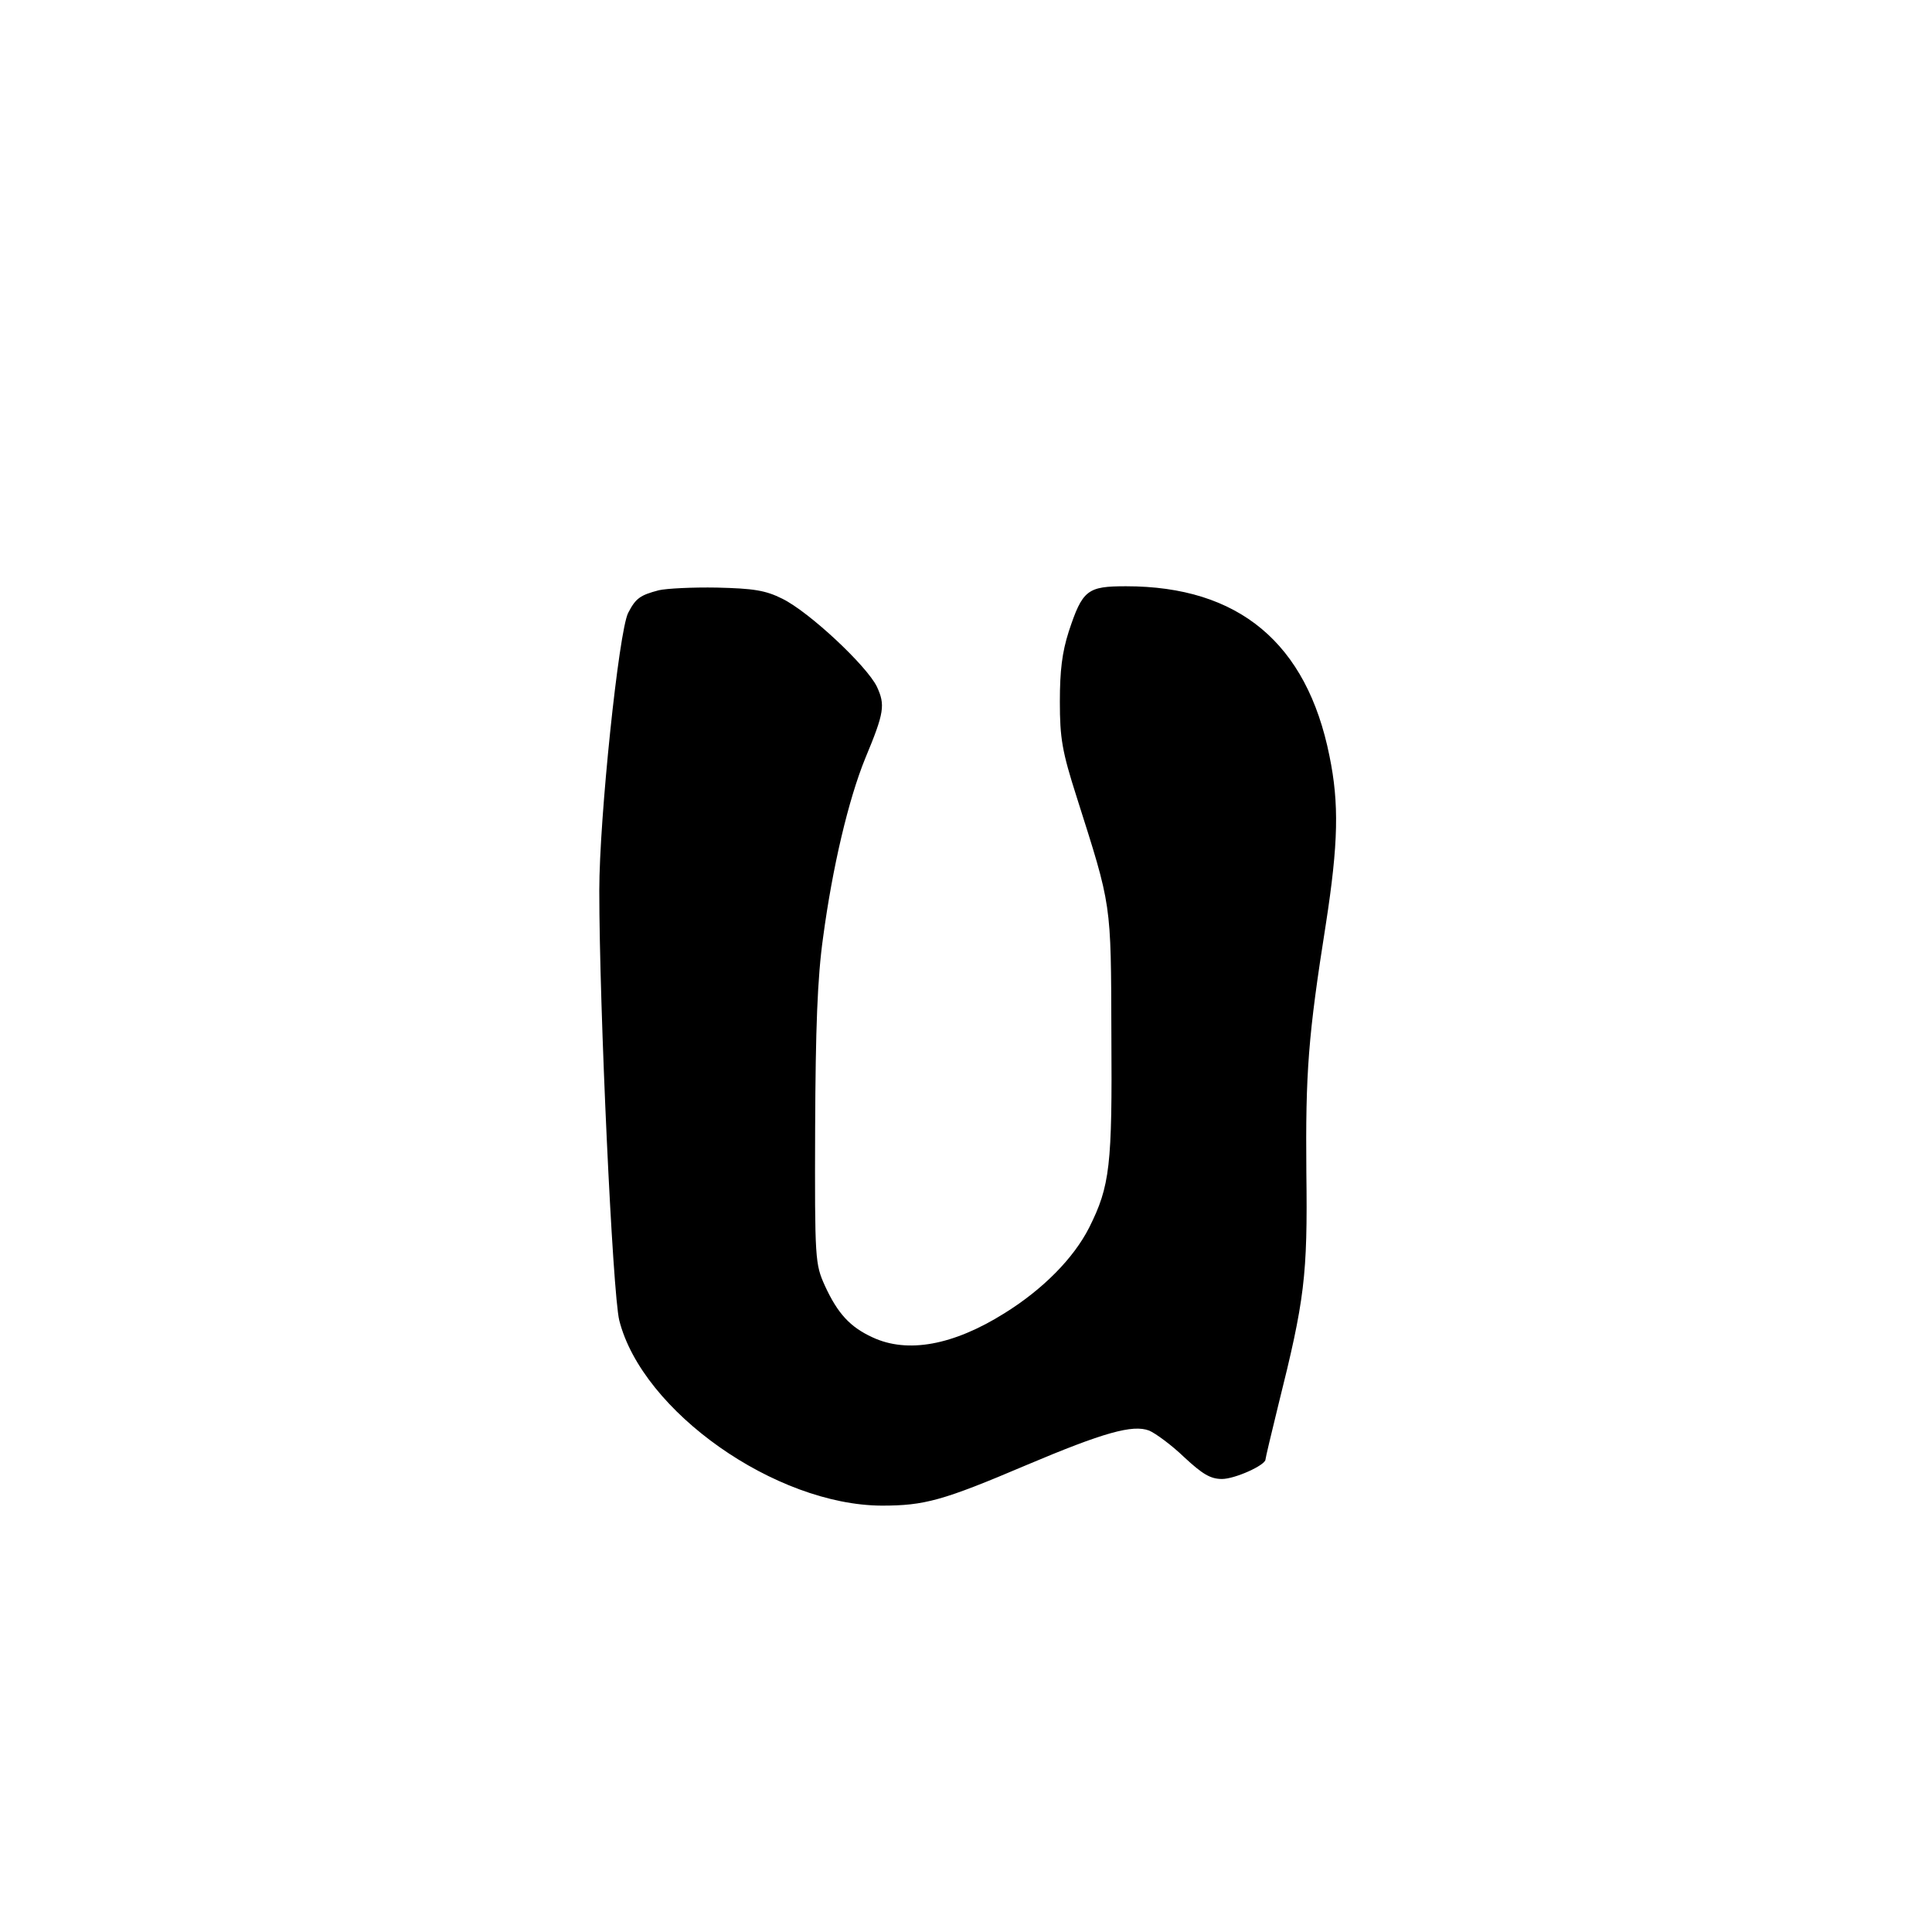
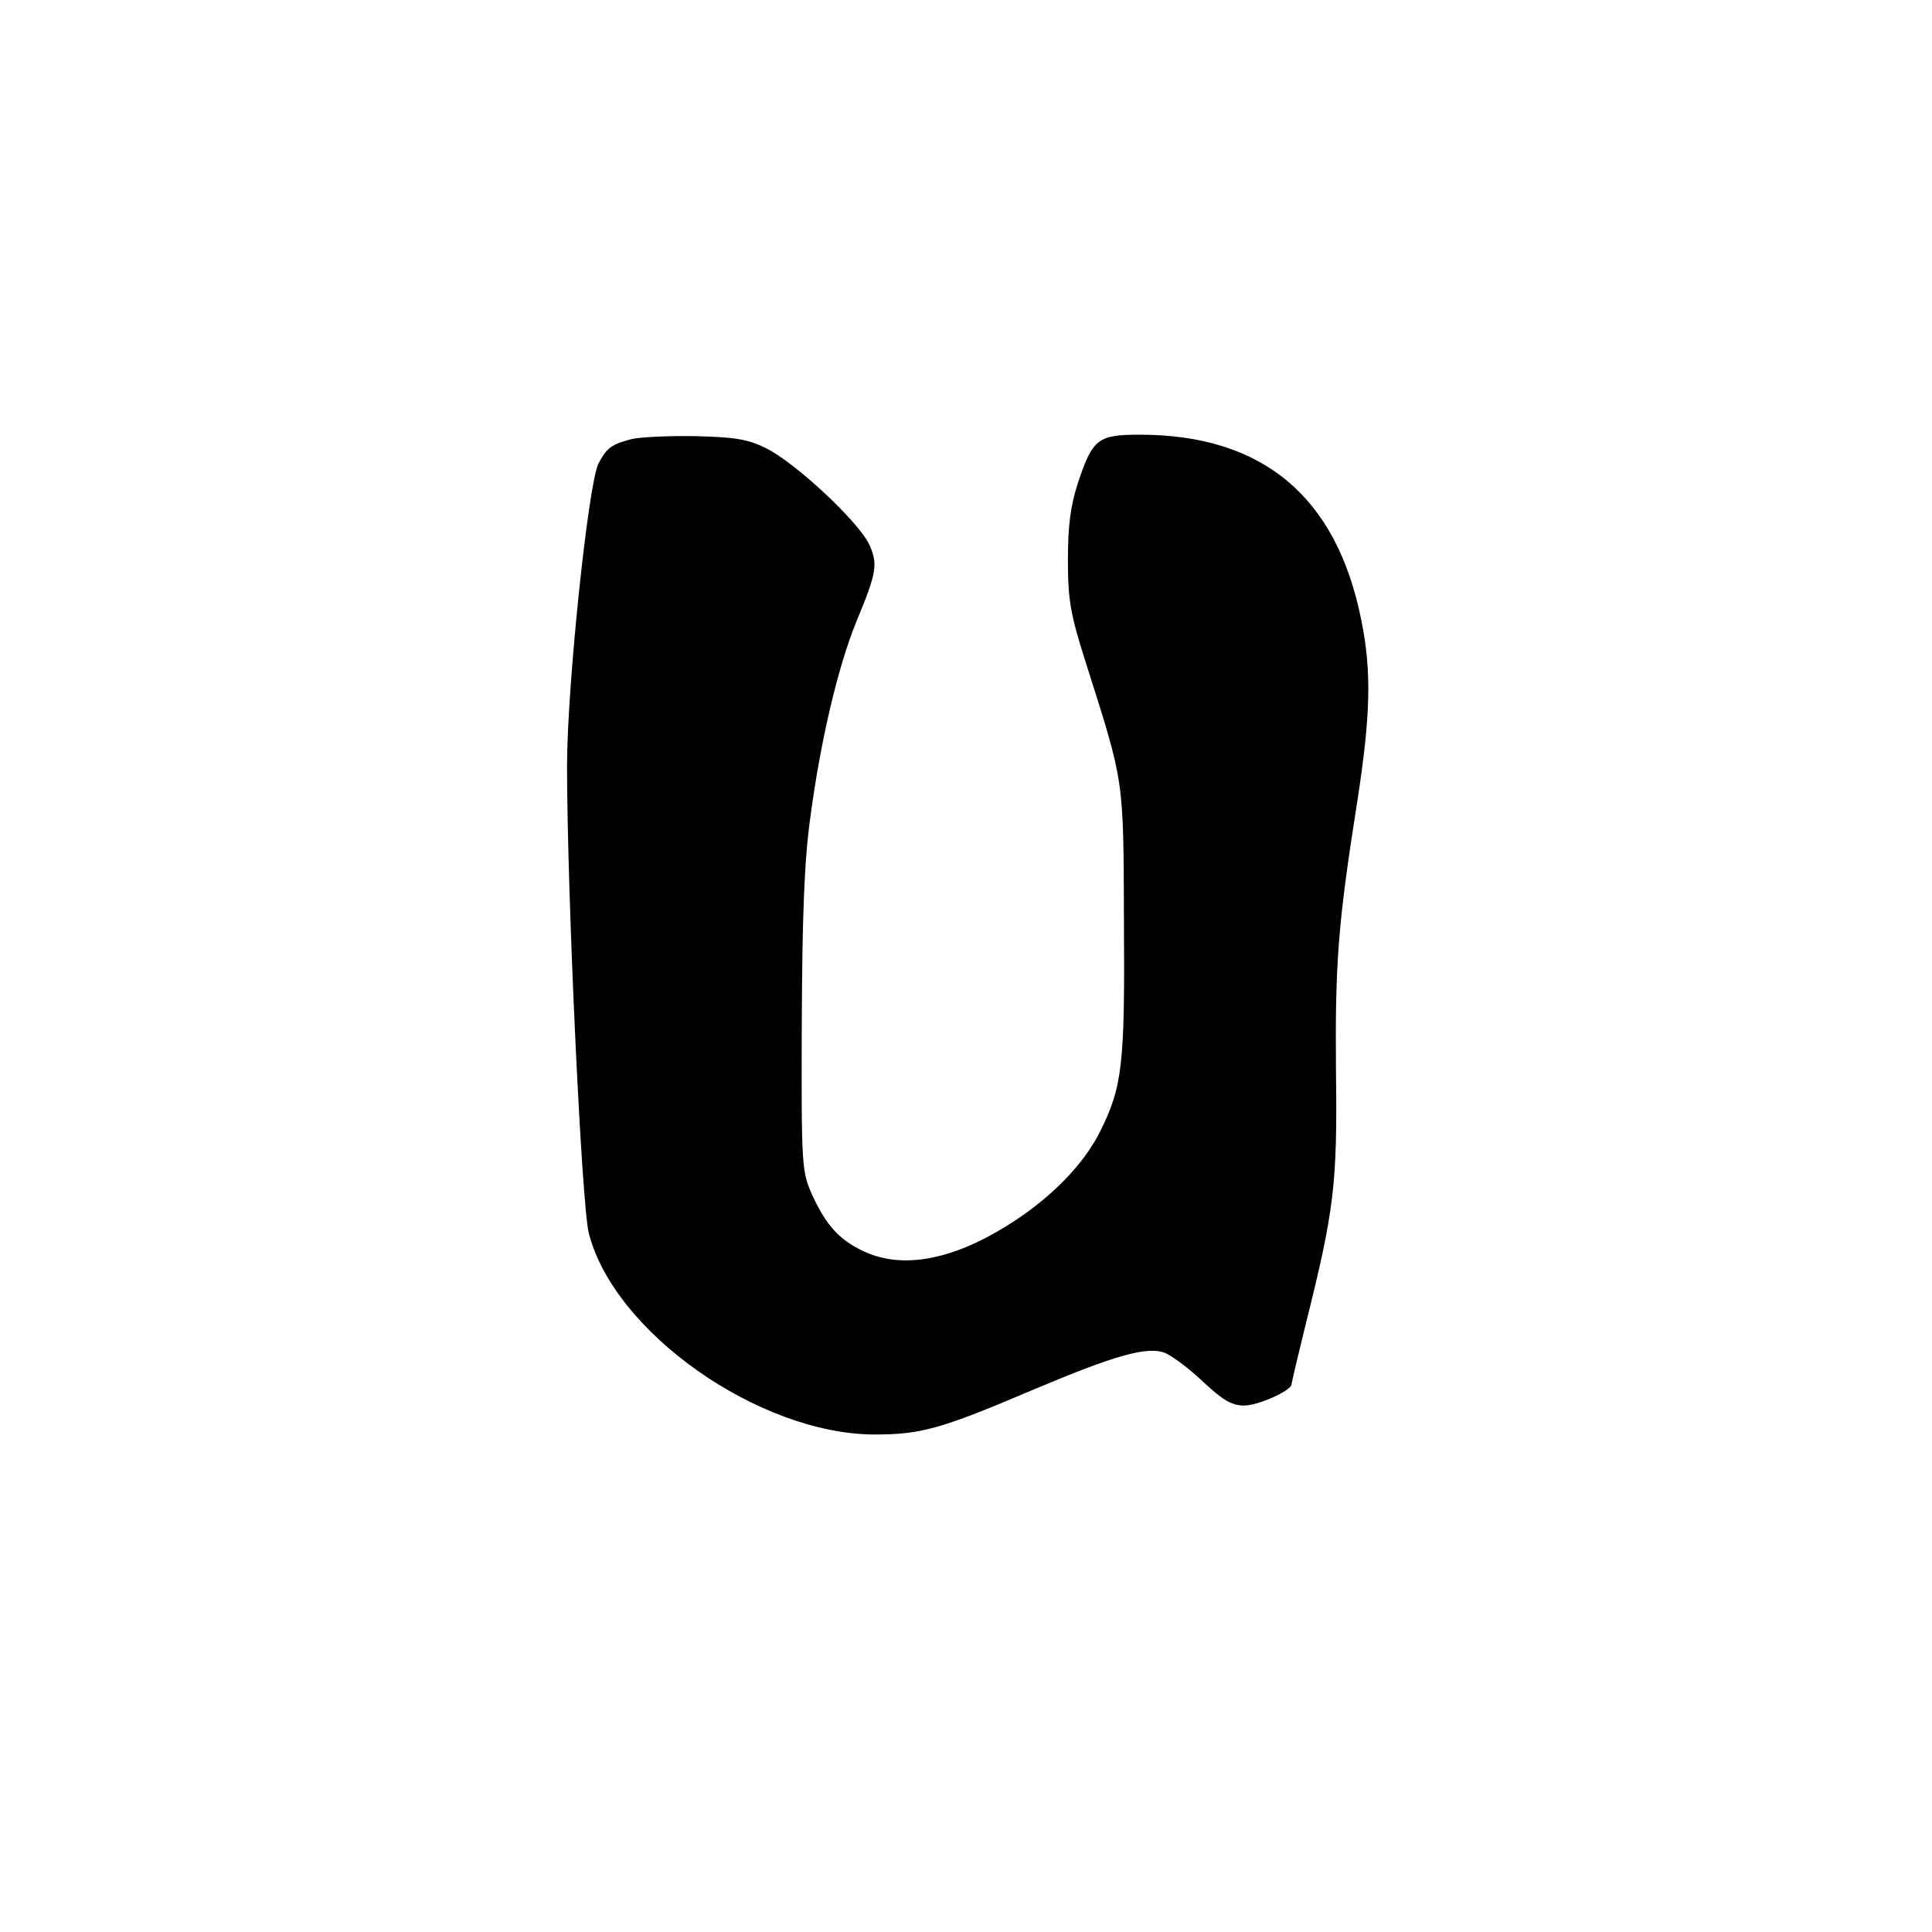
- <svg xmlns="http://www.w3.org/2000/svg" version="1.0" width="1000pt" height="1000pt" viewBox="0 0 421 1000" preserveAspectRatio="xMidYMid meet">
-   <g transform="translate(-101.1494,1091.954) scale(0.2298856,-0.2298856)" fill="#000000" stroke="none">
+ <svg xmlns="http://www.w3.org/2000/svg" version="1.0" width="1000pt" height="1000pt" viewBox="0 0 458 1000" preserveAspectRatio="xMidYMid meet">
+   <g transform="translate(-110.0,1082.5) scale(0.2500006,-0.2500006)" fill="#000000" stroke="none">
    <path d="M664 3421 c-42 -11 -52 -18 -69 -51 -21 -41 -65 -462 -65 -625 0 -264 30 -908 45 -968 52 -205 352 -416 591 -417 96 0 137 11 325 91 175 74 240 92 277 78 14 -6 50 -32 79 -60 41 -38 59 -49 85 -49 29 0 98 31 98 44 0 3 13 58 29 123 59 236 66 290 63 523 -2 226 4 307 44 560 28 181 30 271 8 378 -51 254 -204 382 -458 382 -87 0 -98 -8 -129 -102 -15 -47 -20 -88 -20 -158 0 -82 5 -112 38 -215 79 -249 77 -233 78 -535 2 -295 -3 -340 -50 -434 -35 -69 -104 -139 -191 -193 -115 -72 -218 -91 -297 -54 -50 23 -78 53 -107 116 -22 49 -23 57 -22 355 1 224 5 338 18 430 21 157 57 310 95 403 43 103 45 120 26 161 -23 47 -152 168 -213 198 -38 19 -65 23 -147 25 -55 1 -114 -2 -131 -6z" />
  </g>
</svg>
